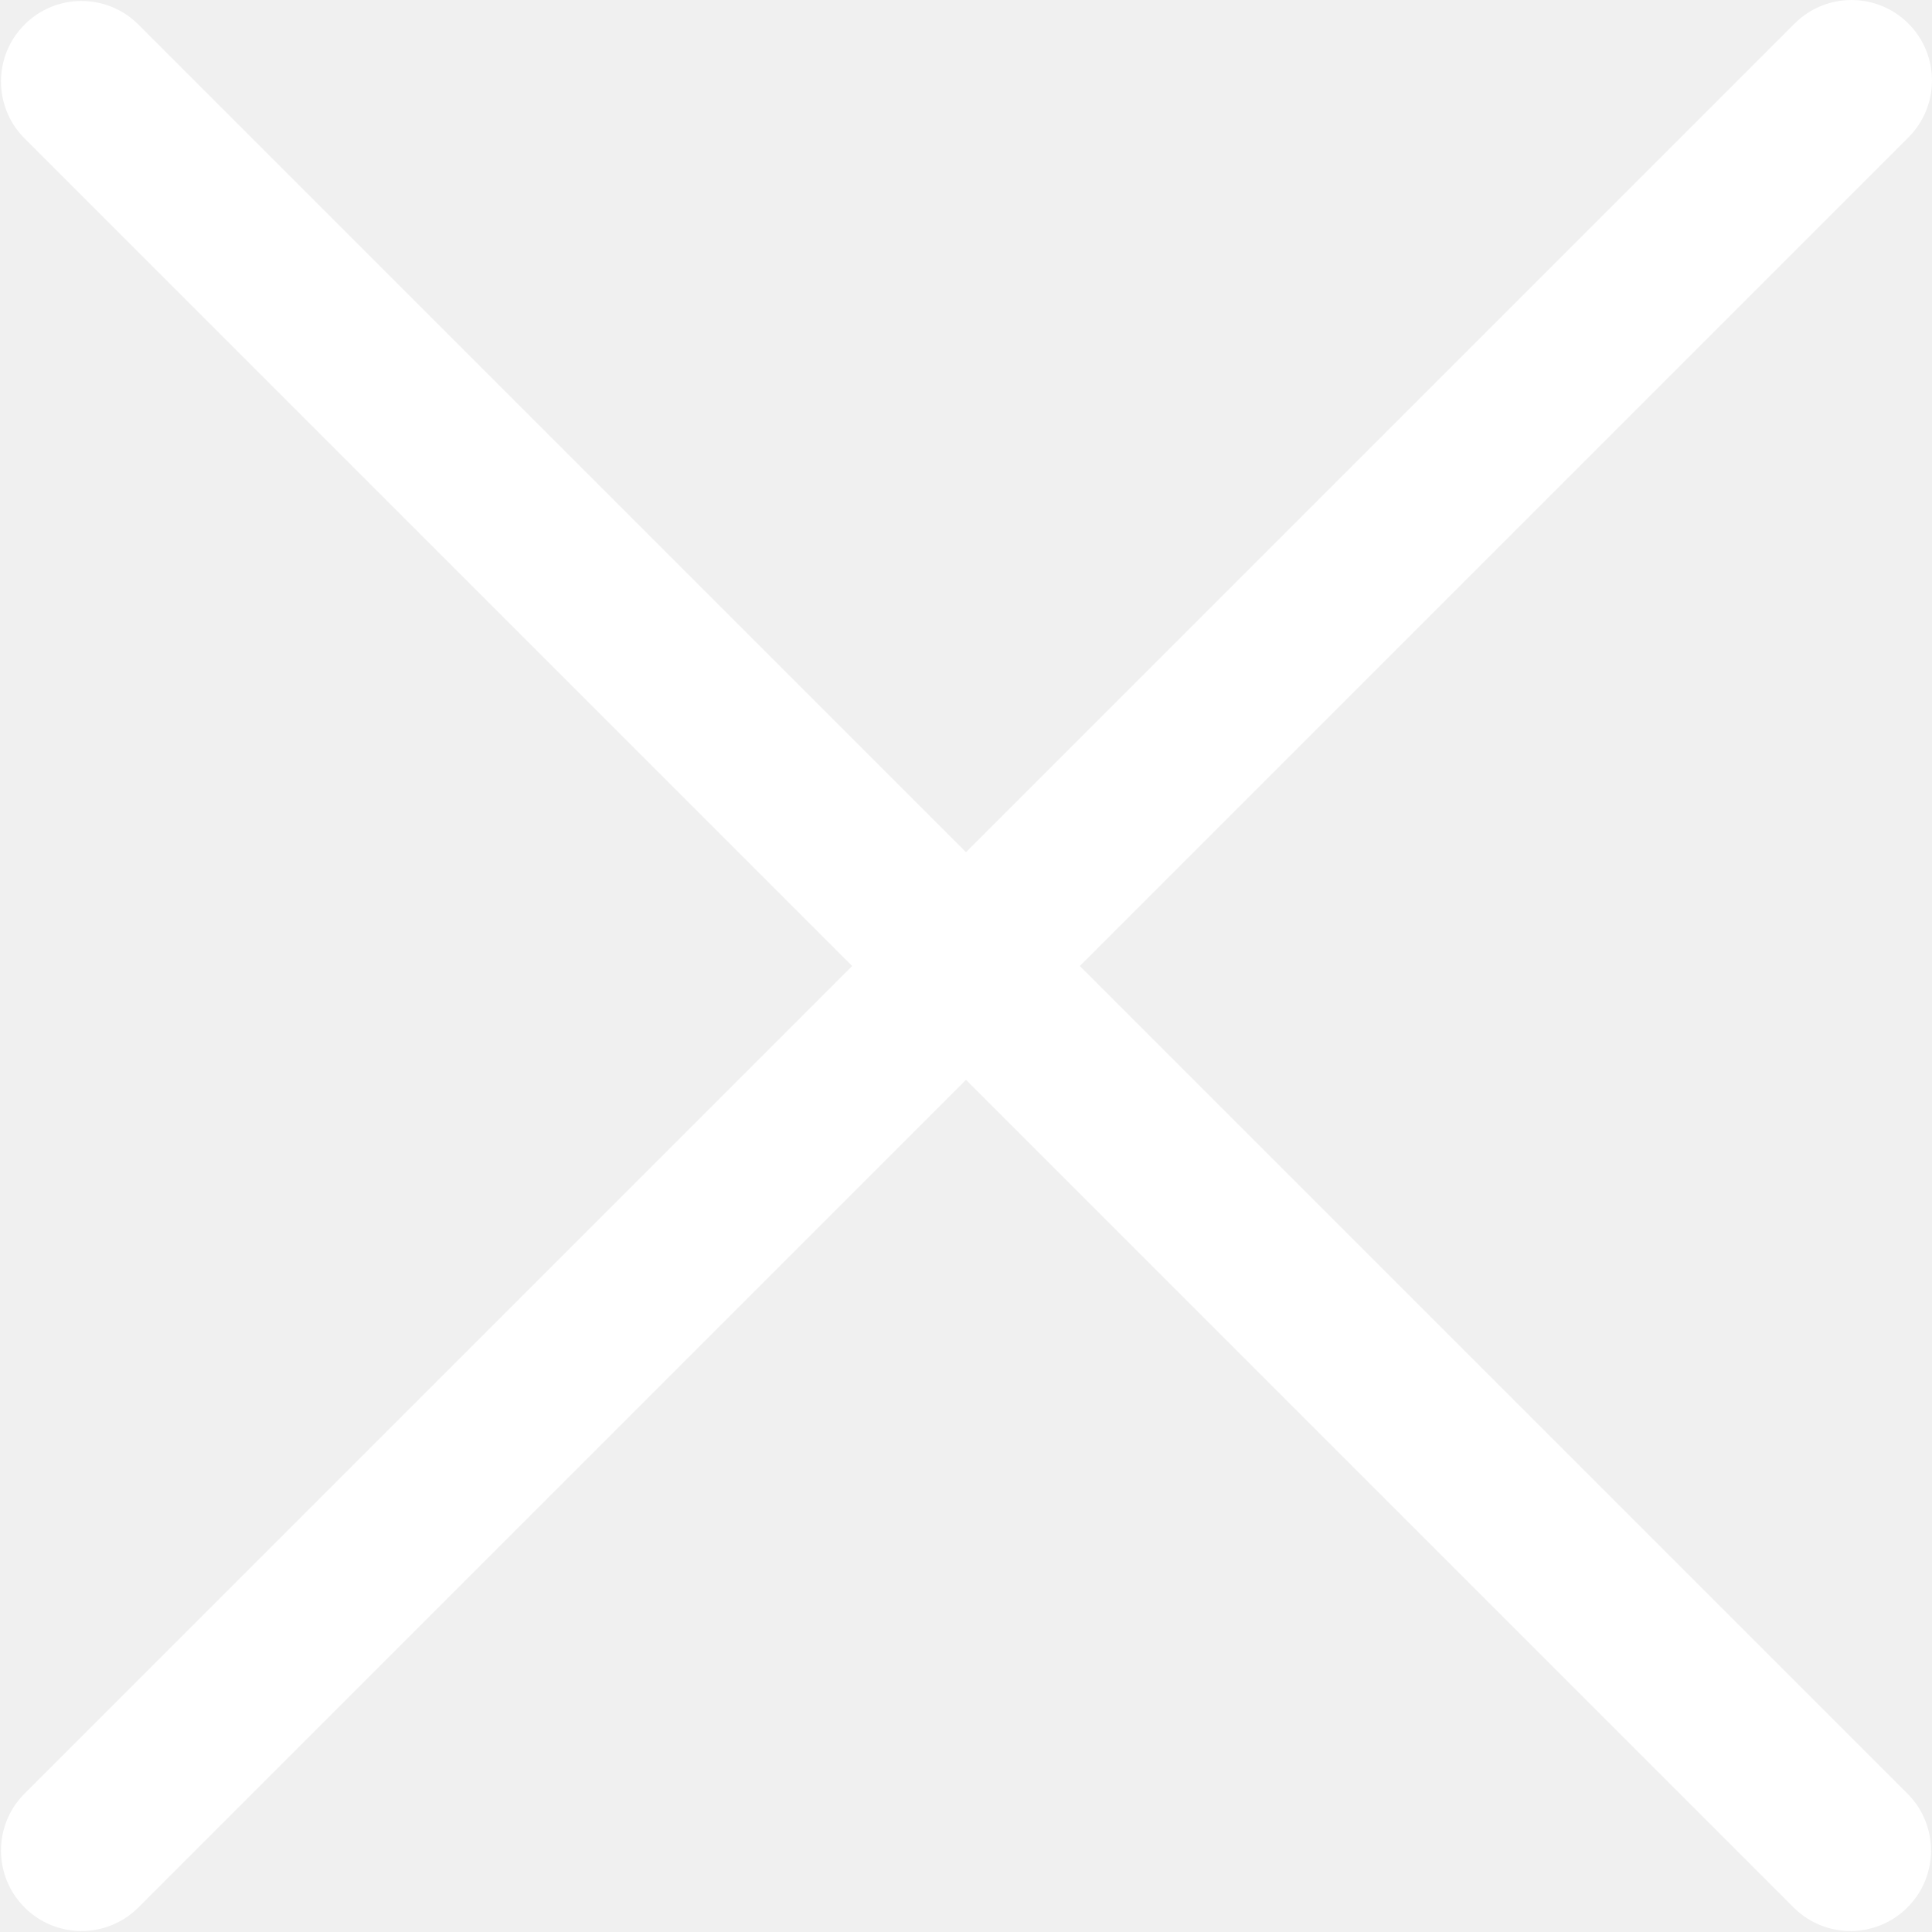
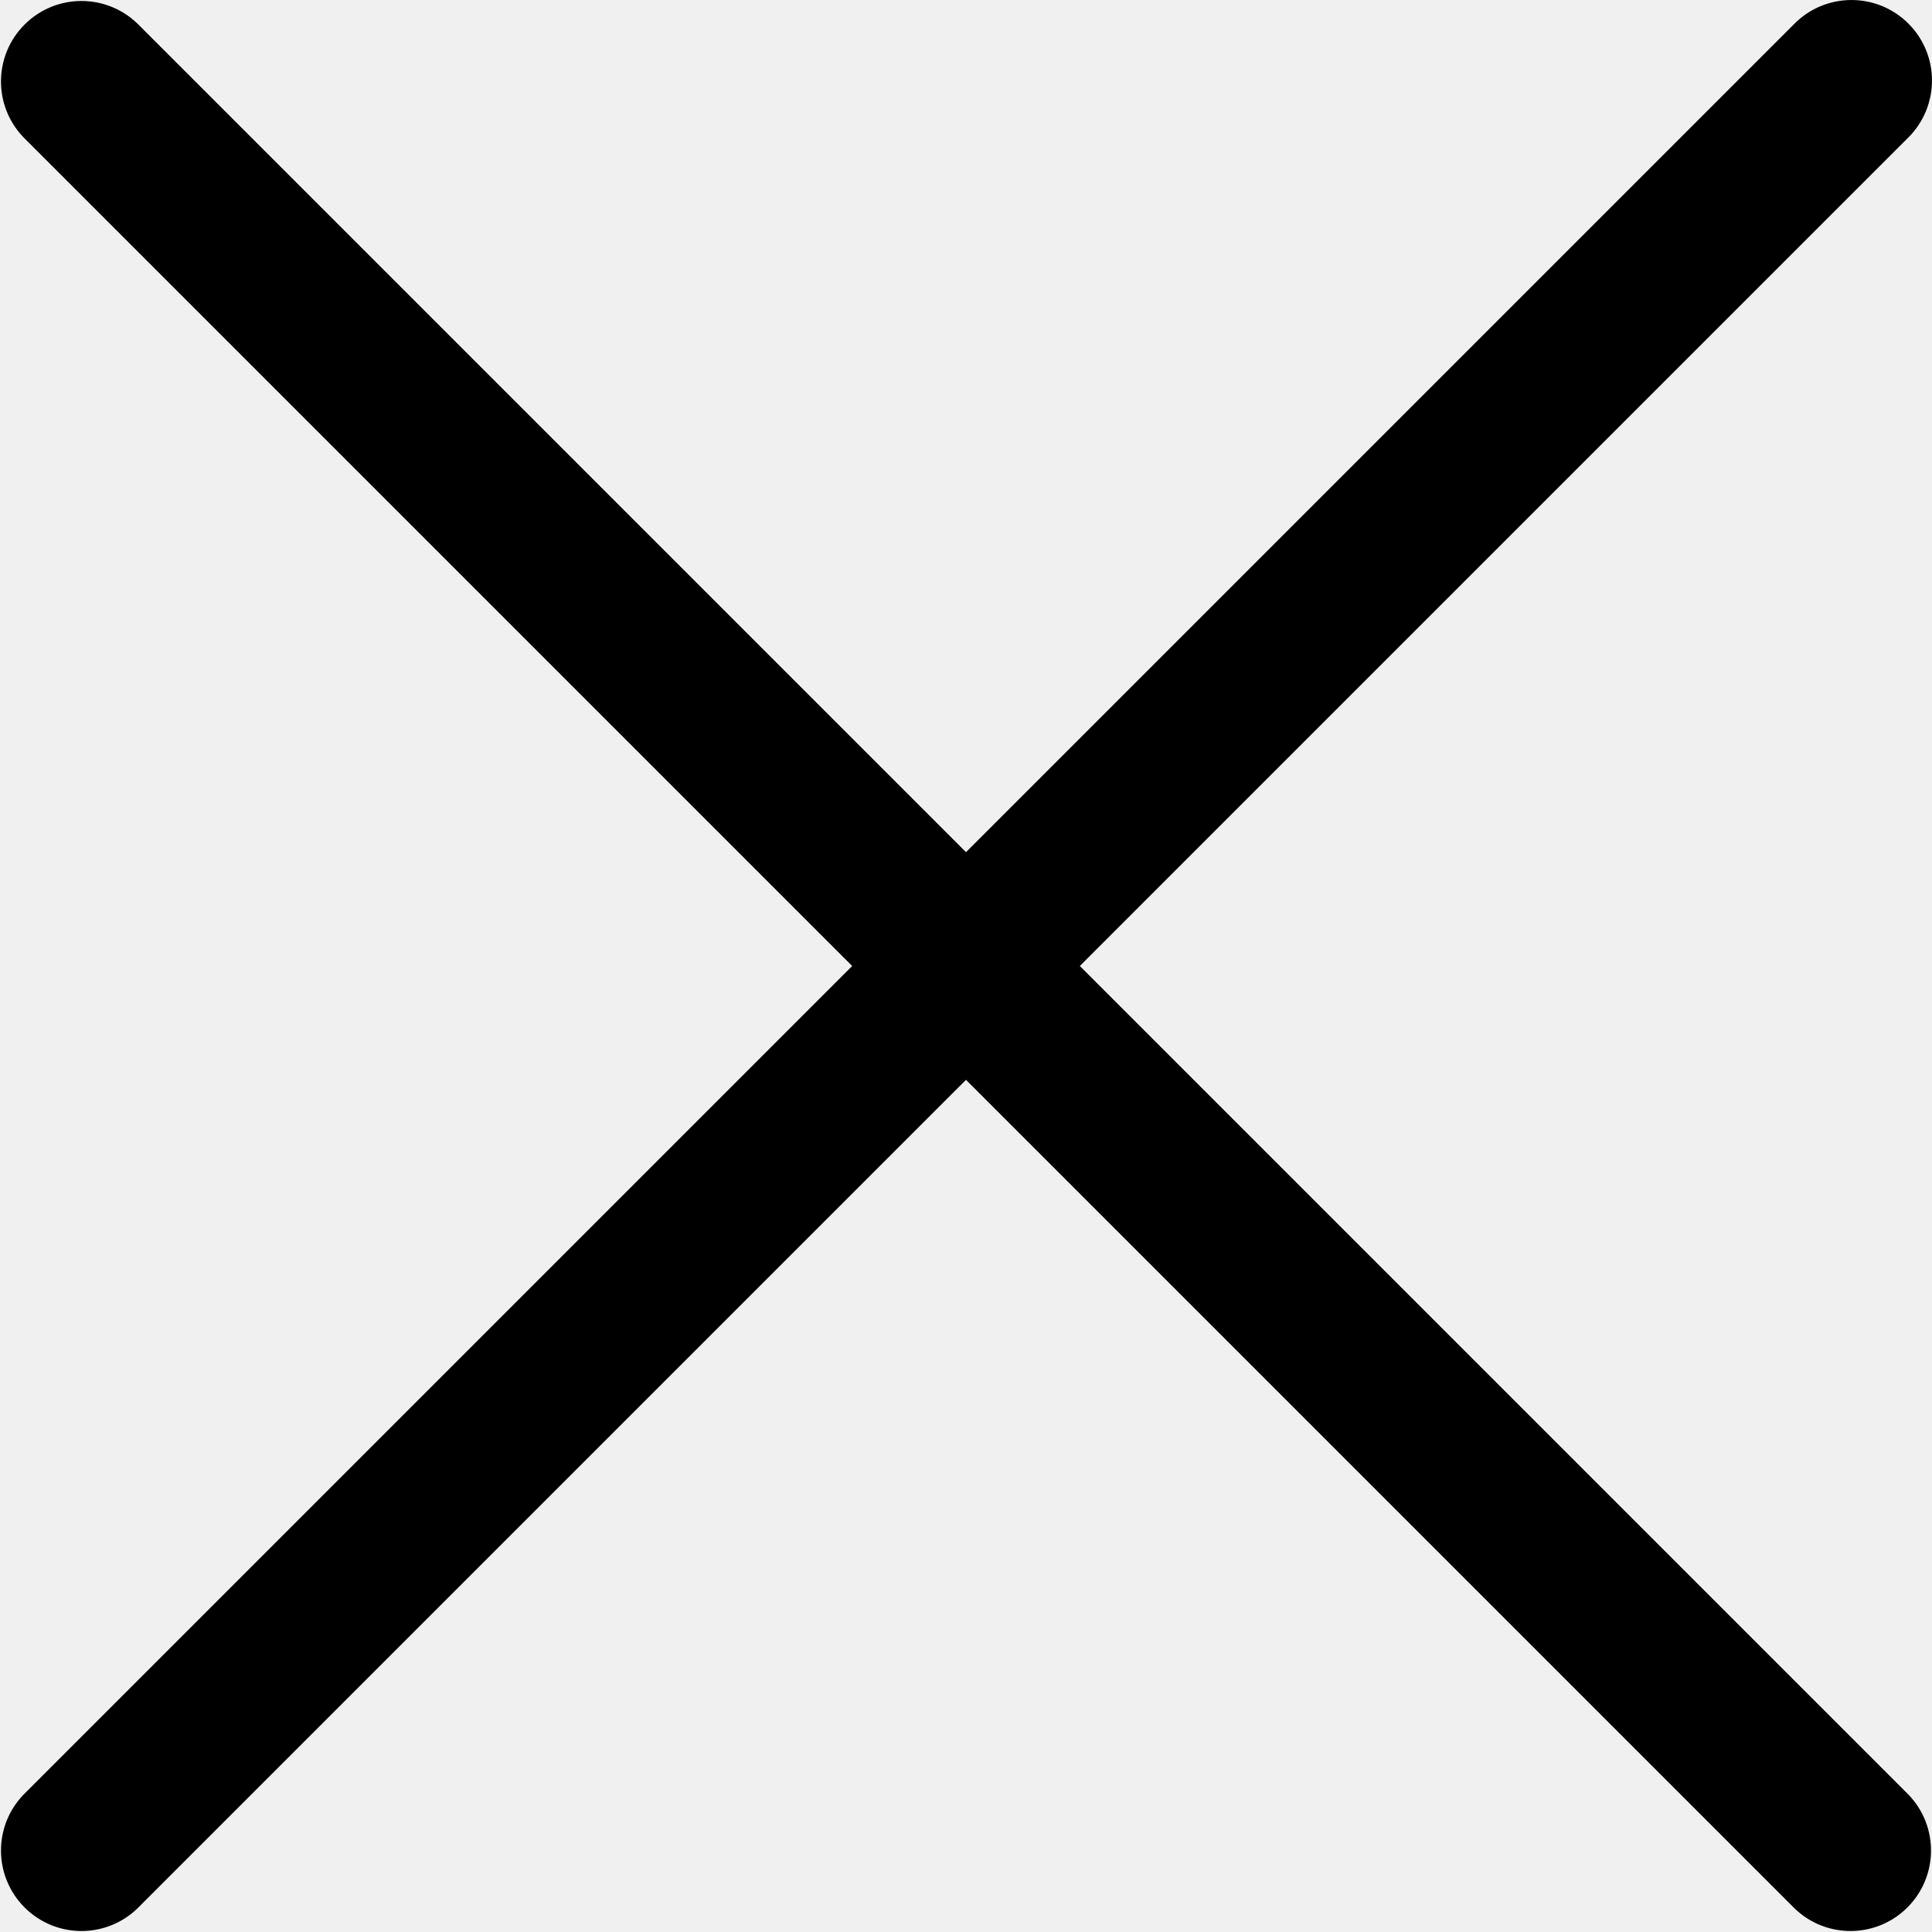
<svg xmlns="http://www.w3.org/2000/svg" width="24" height="24" fill="none" viewBox="0 0 24 24">
-   <path fill="#FFFFFF" d="M23.707.293a1 1 0 0 0-1.414 0L12 10.586 1.707.293A1 1 0 0 0 .293 1.707L10.586 12 .293 22.293a1 1 0 0 0 1.414 1.414L12 13.414l10.293 10.293a1 1 0 0 0 1.414-1.414L13.414 12 23.707 1.707a1 1 0 0 0 0-1.414Z" />
+   <path fill="#000" d="M23.707.293a1 1 0 0 0-1.414 0L12 10.586 1.707.293A1 1 0 0 0 .293 1.707L10.586 12 .293 22.293a1 1 0 0 0 1.414 1.414L12 13.414l10.293 10.293a1 1 0 0 0 1.414-1.414L13.414 12 23.707 1.707a1 1 0 0 0 0-1.414Z" />
</svg>
